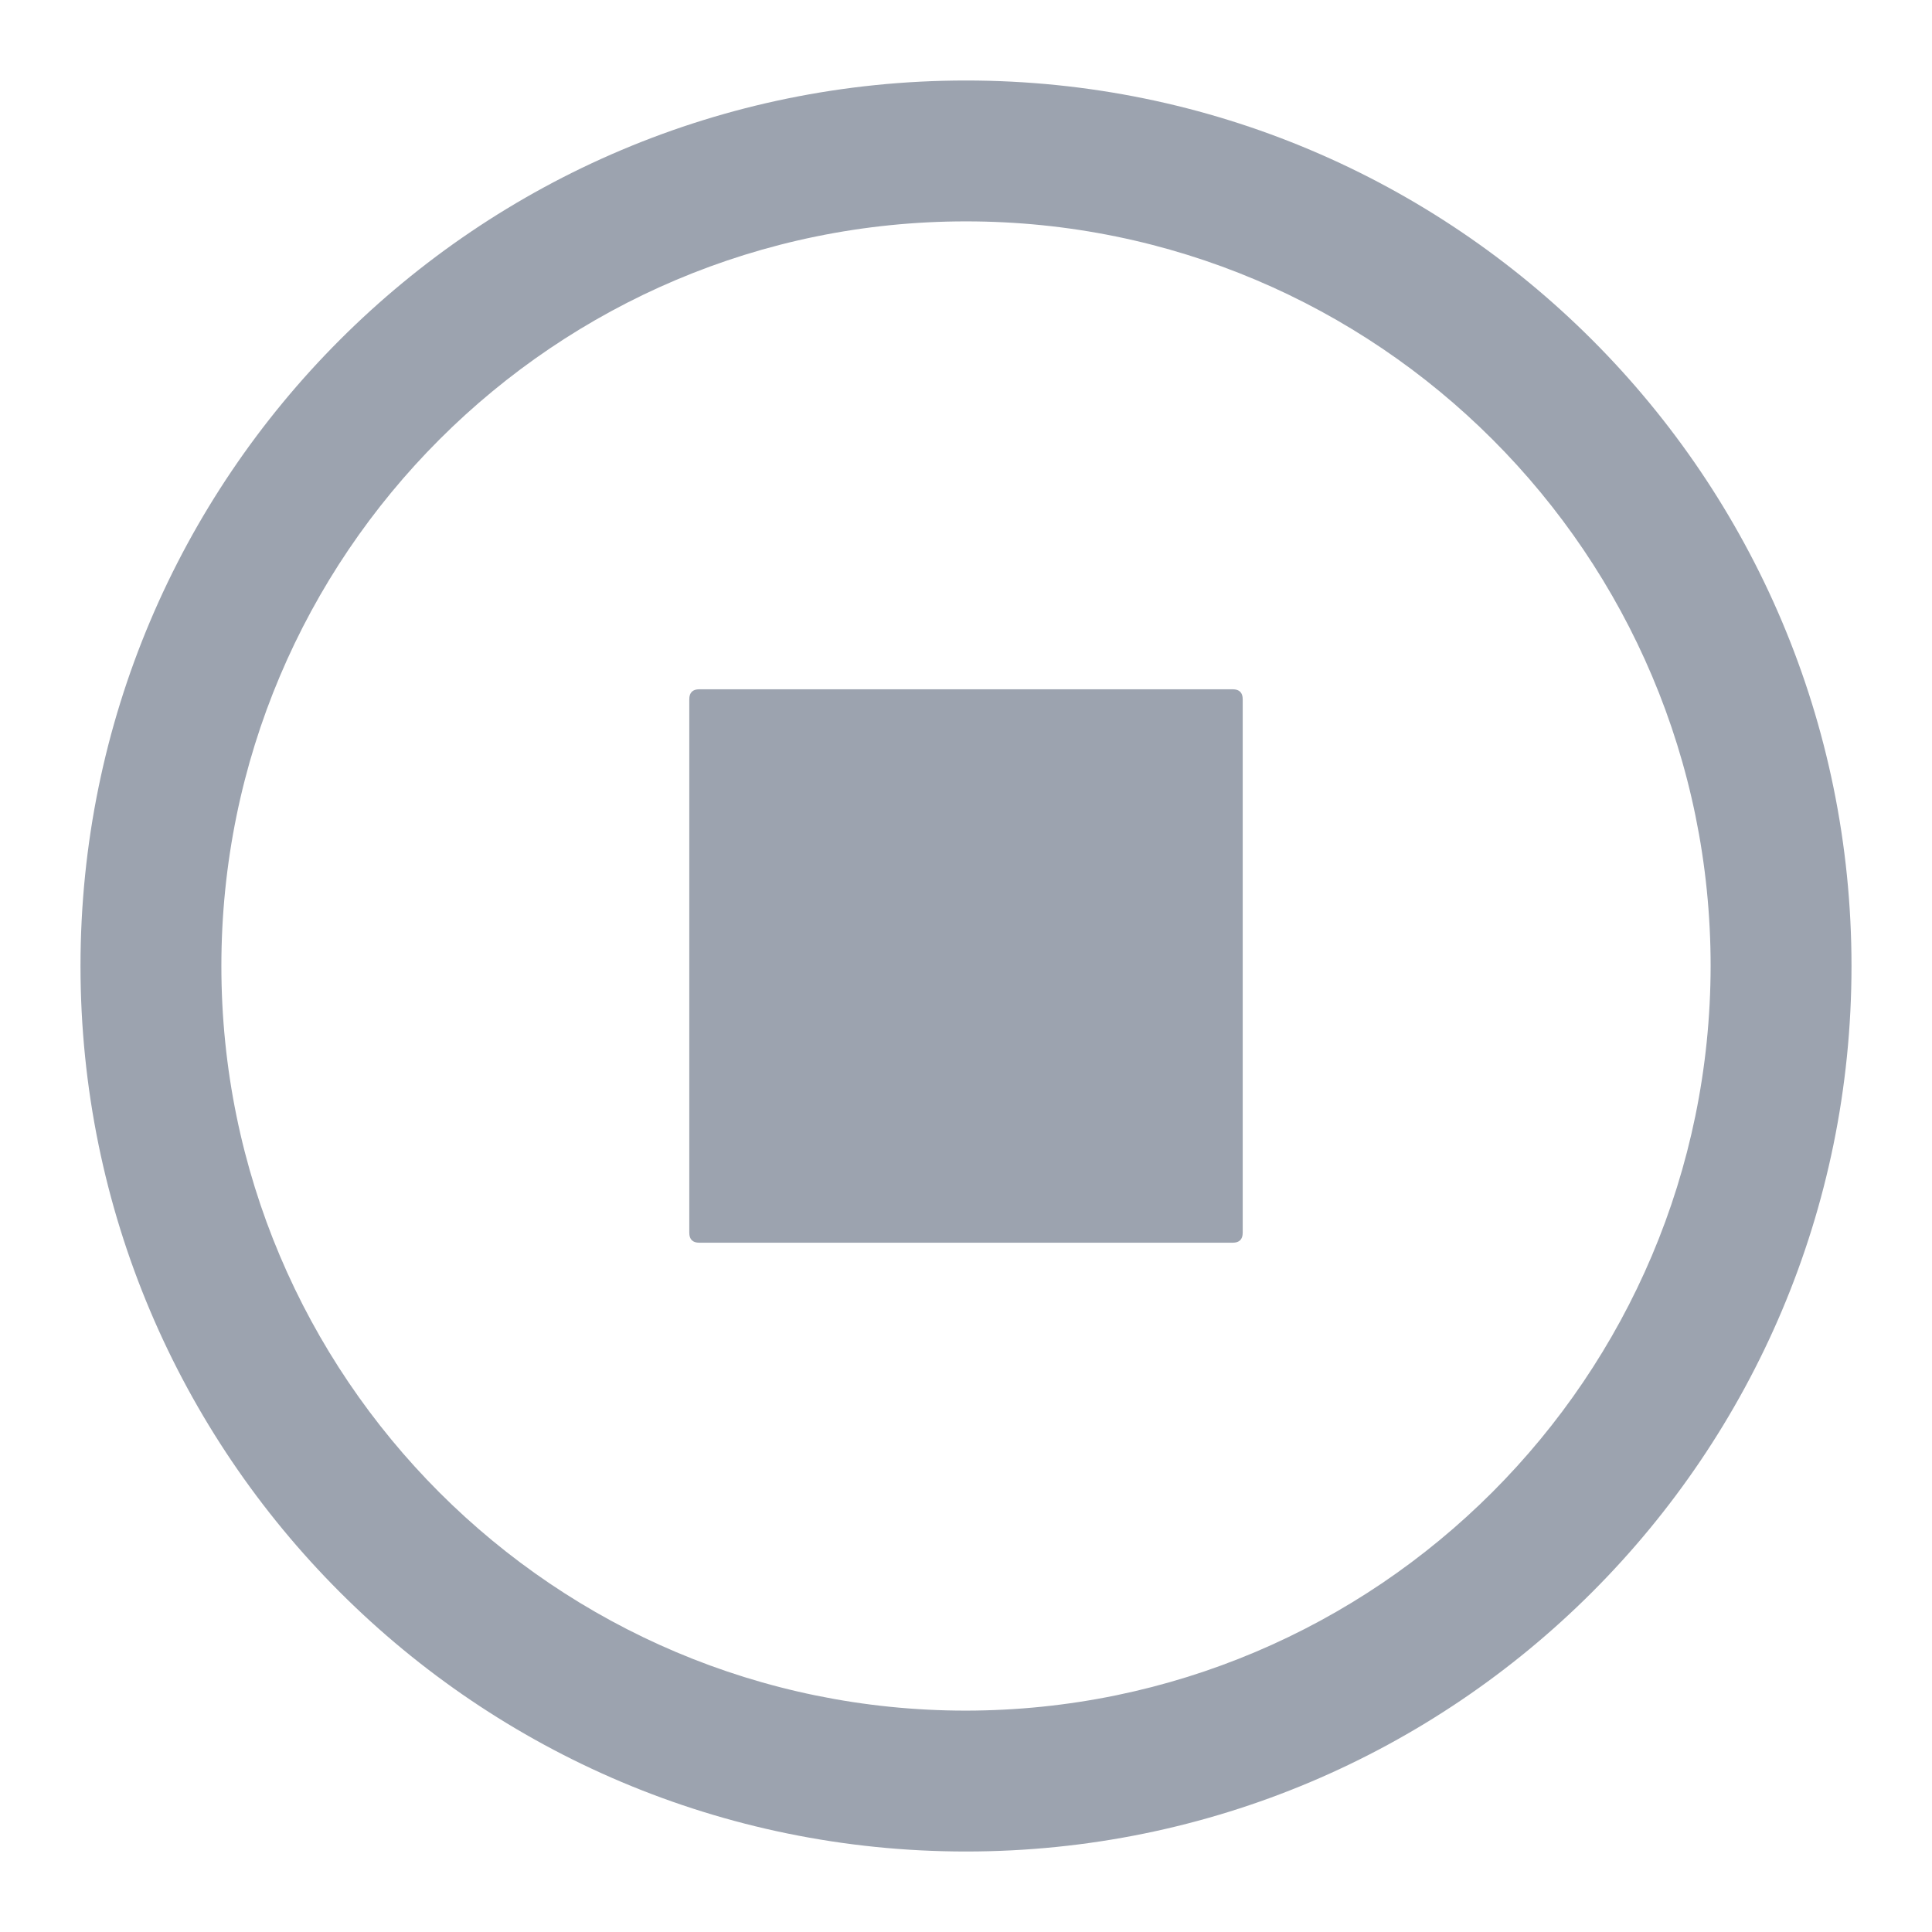
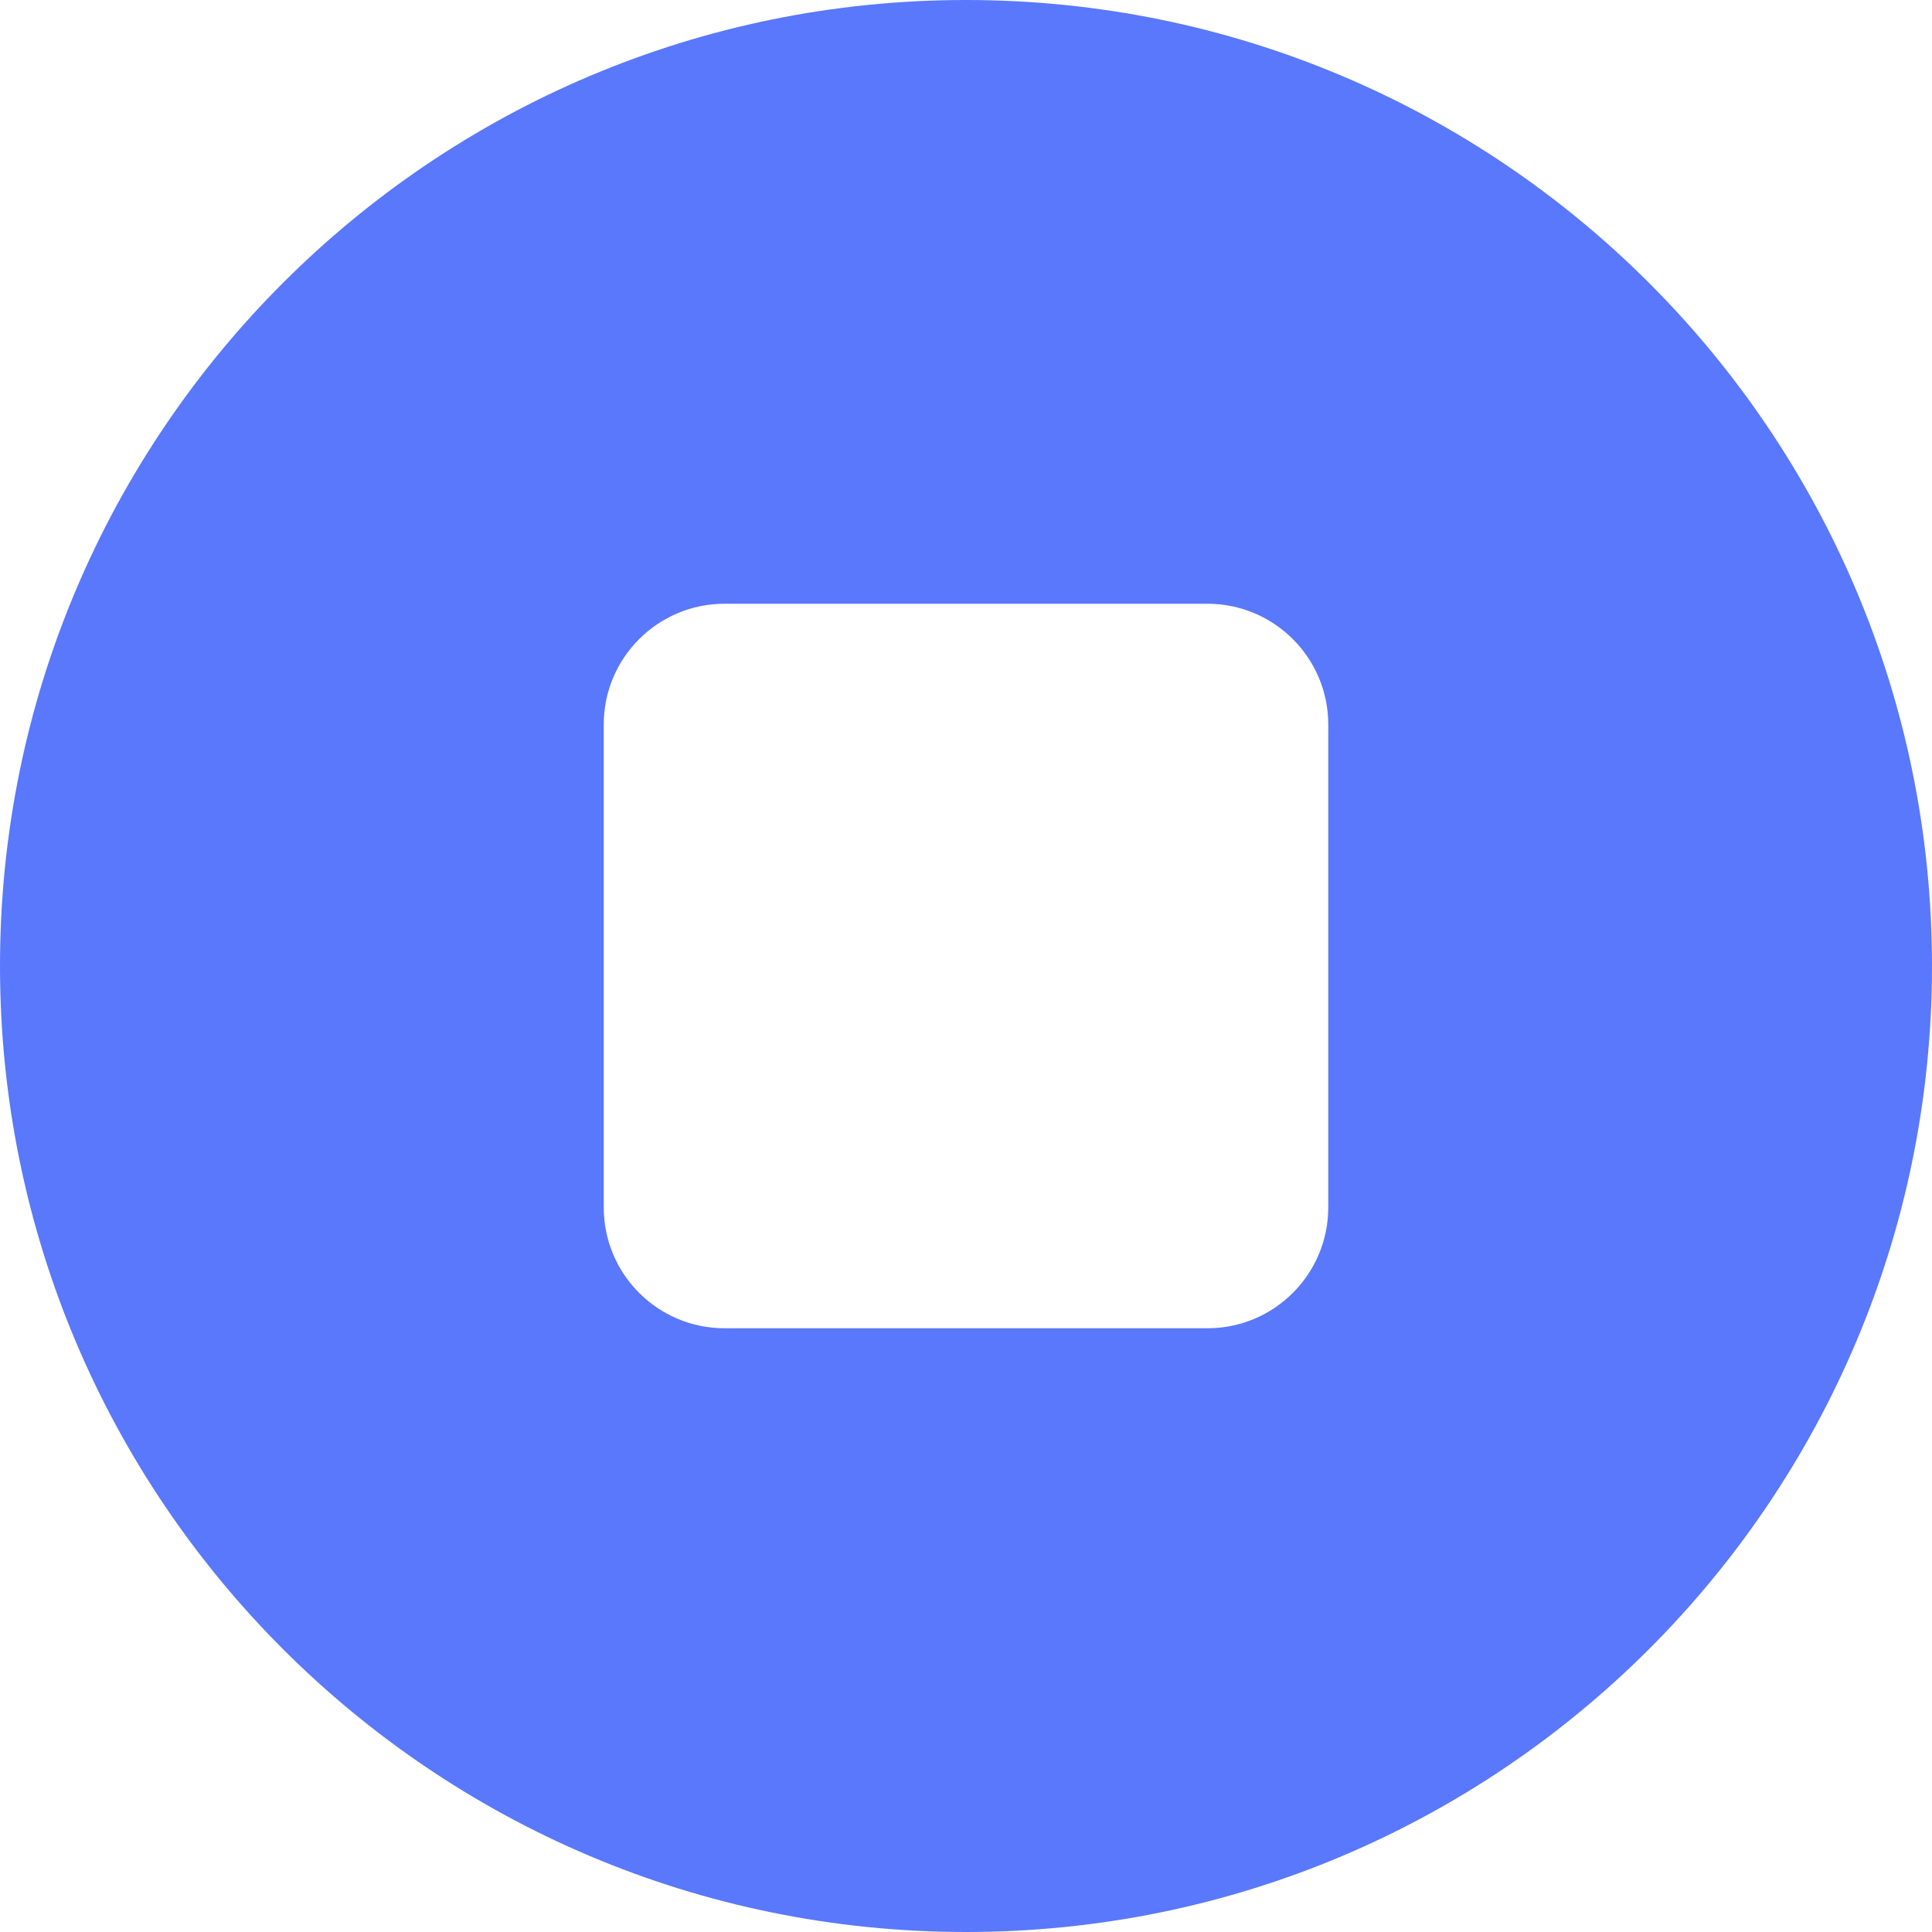
- <svg xmlns="http://www.w3.org/2000/svg" t="1741934025005" class="icon" viewBox="0 0 1024 1024" version="1.1" p-id="8133" width="32" height="32">
-   <path d="M512 42.667a469.333 469.333 0 1 0 469.333 469.333A469.333 469.333 0 0 0 512 42.667z m0 864a394.667 394.667 0 1 1 394.667-394.667 395.147 395.147 0 0 1-394.667 394.667z" p-id="8134" fill="#9CA3AF" />
-   <path d="M365.333 365.333m5.333 0l282.667 0q5.333 0 5.333 5.333l0 282.667q0 5.333-5.333 5.333l-282.667 0q-5.333 0-5.333-5.333l0-282.667q0-5.333 5.333-5.333Z" p-id="8135" fill="#9CA3AF" />
+ <svg xmlns="http://www.w3.org/2000/svg" t="1742885487183" class="icon" viewBox="0 0 1024 1024" version="1.1" p-id="3436" width="32" height="32">
+   <path d="M512 0C229.216 0 0 229.216 0 512s229.216 512 512 512 512-229.216 512-512S794.784 0 512 0zM704 640c0 35.328-28.672 64-64 64l-256 0c-35.328 0-64-28.672-64-64l0-256c0-35.328 28.672-64 64-64l256 0c35.328 0 64 28.672 64 64L704 640z" fill="#5A78FB" p-id="3437" />
</svg>
